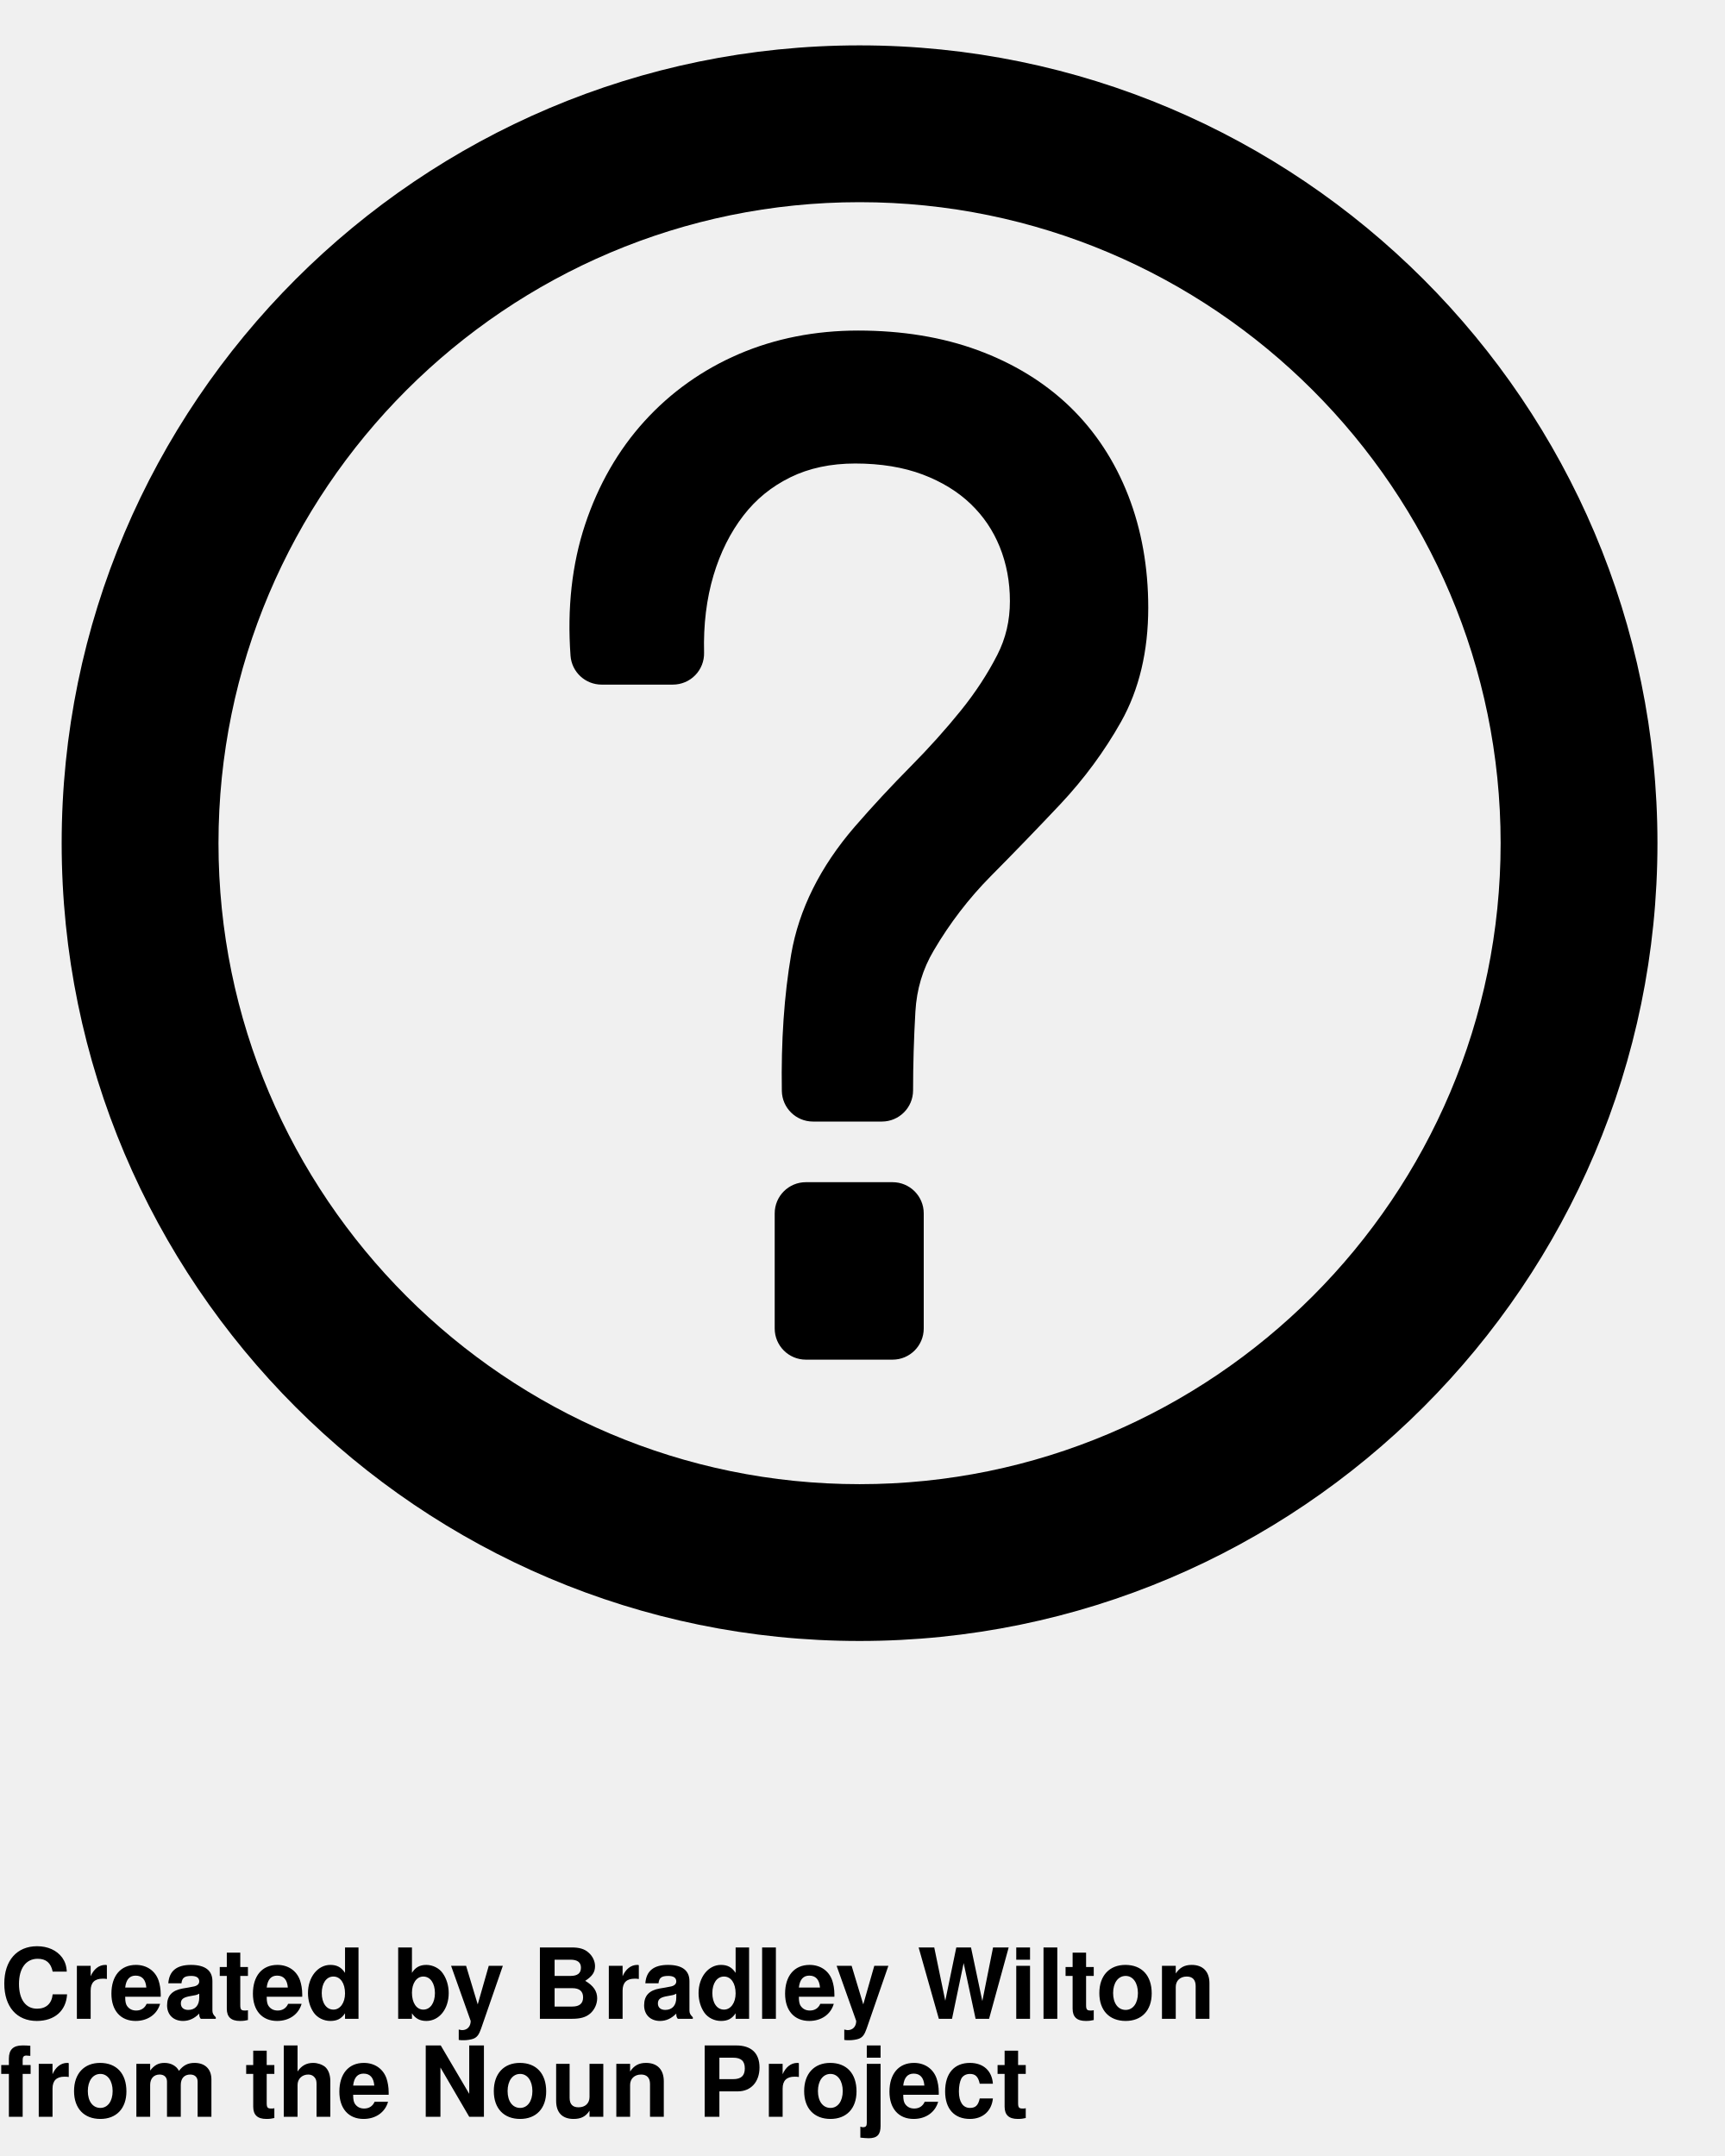
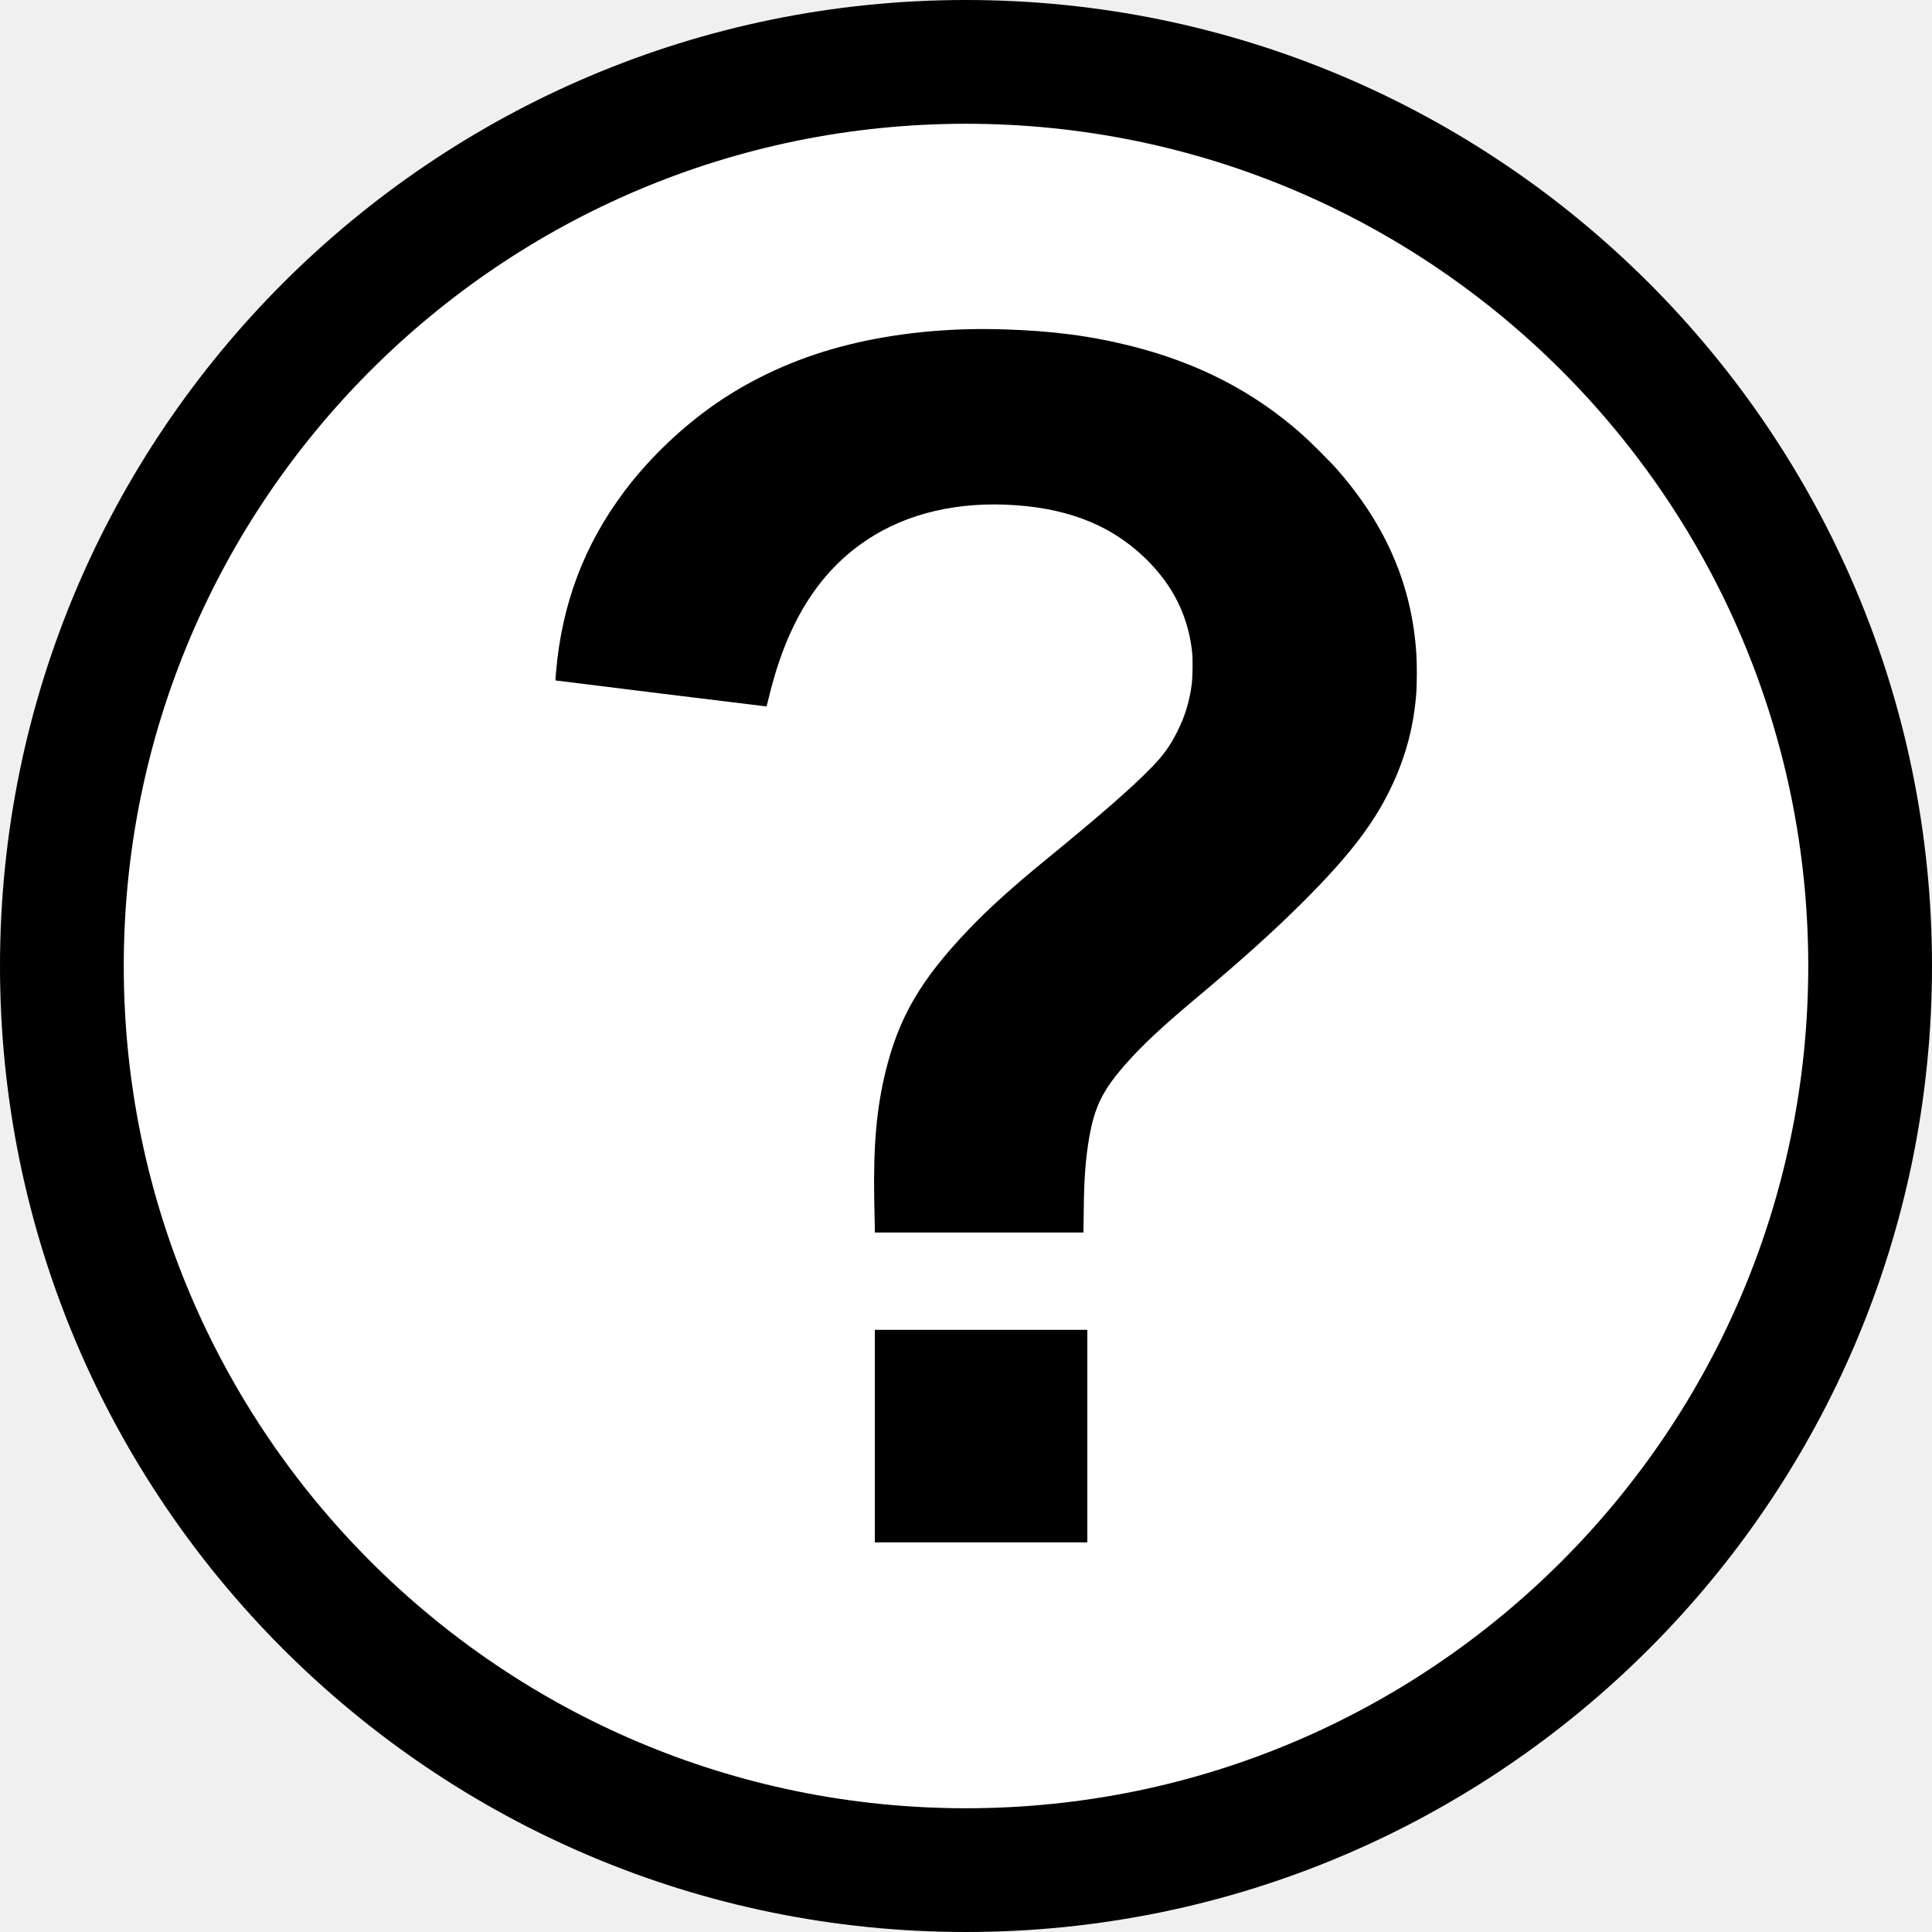
- <svg xmlns="http://www.w3.org/2000/svg" version="1.1" x="0px" y="0px" viewBox="0 0 88 110" enable-background="new 0 0 88 88" xml:space="preserve">
-   <g>
-     <path d="M43.85,83.723c-22.444,0-40.704-18.26-40.704-40.704S21.406,2.315,43.85,2.315s40.704,18.26,40.704,40.704   S66.294,83.723,43.85,83.723z M43.85,10.315c-18.033,0-32.704,14.671-32.704,32.704S25.817,75.723,43.85,75.723   s32.704-14.671,32.704-32.704S61.883,10.315,43.85,10.315z" />
+ <svg xmlns="http://www.w3.org/2000/svg" id="svg2" height="200" width="200" version="1.0">
+   <path id="path2382" d="m165.33 113.44a103.61 103.61 0 1 1 -207.22 0 103.61 103.61 0 1 1 207.22 0z" transform="matrix(.93739 0 0 .93739 42.143 -6.3392)" stroke-width="0" fill="#fff" />
+   <g id="layer1">
+     <path id="path2413" d="m100 0c-55.2 0-100 44.8-100 100-5.0495e-15 55.2 44.8 100 100 100s100-44.8 100-100-44.8-100-100-100zm0 12.812c48.13 0 87.19 39.058 87.19 87.188s-39.06 87.19-87.19 87.19-87.188-39.06-87.188-87.19 39.058-87.188 87.188-87.188zm1.47 21.25c-5.45 0.03-10.653 0.737-15.282 2.063-4.699 1.346-9.126 3.484-12.876 6.219-3.238 2.362-6.333 5.391-8.687 8.531-4.159 5.549-6.461 11.651-7.063 18.687-0.04 0.468-0.07 0.868-0.062 0.876 0.016 0.016 21.702 2.687 21.812 2.687 0.053 0 0.113-0.234 0.282-0.937 1.941-8.085 5.486-13.521 10.968-16.813 4.32-2.594 9.808-3.612 15.778-2.969 2.74 0.295 5.21 0.96 7.38 2 2.71 1.301 5.18 3.361 6.94 5.813 1.54 2.156 2.46 4.584 2.75 7.312 0.08 0.759 0.05 2.48-0.03 3.219-0.23 1.826-0.7 3.378-1.5 4.969-0.81 1.597-1.48 2.514-2.76 3.812-2.03 2.077-5.18 4.829-10.78 9.407-3.6 2.944-6.04 5.156-8.12 7.343-4.943 5.179-7.191 9.069-8.564 14.719-0.905 3.72-1.256 7.55-1.156 13.19 0.025 1.4 0.062 2.73 0.062 2.97v0.43h21.598l0.03-2.4c0.03-3.27 0.21-5.37 0.56-7.41 0.57-3.27 1.43-5 3.94-7.81 1.6-1.8 3.7-3.76 6.93-6.47 4.77-3.991 8.11-6.99 11.26-10.125 4.91-4.907 7.46-8.26 9.28-12.187 1.43-3.092 2.22-6.166 2.46-9.532 0.06-0.816 0.07-3.03 0-3.968-0.45-7.043-3.1-13.253-8.15-19.032-0.8-0.909-2.78-2.887-3.72-3.718-4.96-4.394-10.69-7.353-17.56-9.094-4.19-1.062-8.23-1.6-13.35-1.75-0.78-0.023-1.59-0.036-2.37-0.032zm-10.908 103.6v22h21.998v-22h-21.998z" />
  </g>
-   <g>
-     <g>
-       <path d="M45.534,69.37h-4.423c-0.878,0-1.59-0.712-1.59-1.59v-5.874c0-0.878,0.712-1.59,1.59-1.59h4.423    c0.878,0,1.59,0.712,1.59,1.59v5.874C47.124,68.658,46.412,69.37,45.534,69.37z M44.989,57.222h-3.514    c-0.868,0-1.575-0.695-1.59-1.563c-0.042-2.531,0.118-4.876,0.477-6.969c0.39-2.28,1.481-4.471,3.242-6.511    c0.903-1.041,1.865-2.077,2.861-3.083c0.92-0.928,1.781-1.887,2.559-2.851c0.735-0.912,1.358-1.863,1.851-2.828    c0.434-0.849,0.645-1.748,0.645-2.748c0-0.989-0.176-1.921-0.521-2.772c-0.344-0.844-0.829-1.561-1.483-2.189    c-0.651-0.625-1.473-1.129-2.44-1.496c-0.991-0.375-2.152-0.564-3.447-0.564c-1.246,0-2.36,0.237-3.31,0.705    c-0.964,0.475-1.747,1.112-2.392,1.948c-0.667,0.864-1.181,1.891-1.528,3.055c-0.355,1.191-0.518,2.518-0.481,3.943    c0.011,0.428-0.152,0.843-0.451,1.15c-0.299,0.307-0.71,0.48-1.139,0.48H30.69c-0.833,0-1.525-0.644-1.585-1.475    c-0.176-2.423,0.074-4.674,0.743-6.69c0.673-2.028,1.692-3.802,3.028-5.273c1.34-1.476,2.962-2.63,4.821-3.429    c1.849-0.794,3.895-1.197,6.081-1.197c2.238,0,4.288,0.336,6.092,0.998c1.836,0.674,3.419,1.645,4.706,2.885    c1.292,1.247,2.296,2.773,2.983,4.539c0.676,1.738,1.018,3.661,1.018,5.717c0,2.224-0.466,4.181-1.385,5.818    c-0.847,1.505-1.892,2.924-3.106,4.215c-1.142,1.212-2.322,2.435-3.544,3.667c-1.114,1.126-2.093,2.402-2.908,3.791    c-0.564,0.951-0.869,1.971-0.936,3.124c-0.078,1.359-0.118,2.71-0.118,4.014C46.579,56.51,45.867,57.222,44.989,57.222z" />
-     </g>
-   </g>
-   <text x="0" y="103" fill="#000000" font-size="5px" font-weight="bold" font-family="'Helvetica Neue', Helvetica, Arial-Unicode, Arial, Sans-serif">Created by Bradley Wilton</text>
-   <text x="0" y="108" fill="#000000" font-size="5px" font-weight="bold" font-family="'Helvetica Neue', Helvetica, Arial-Unicode, Arial, Sans-serif">from the Noun Project</text>
</svg>
